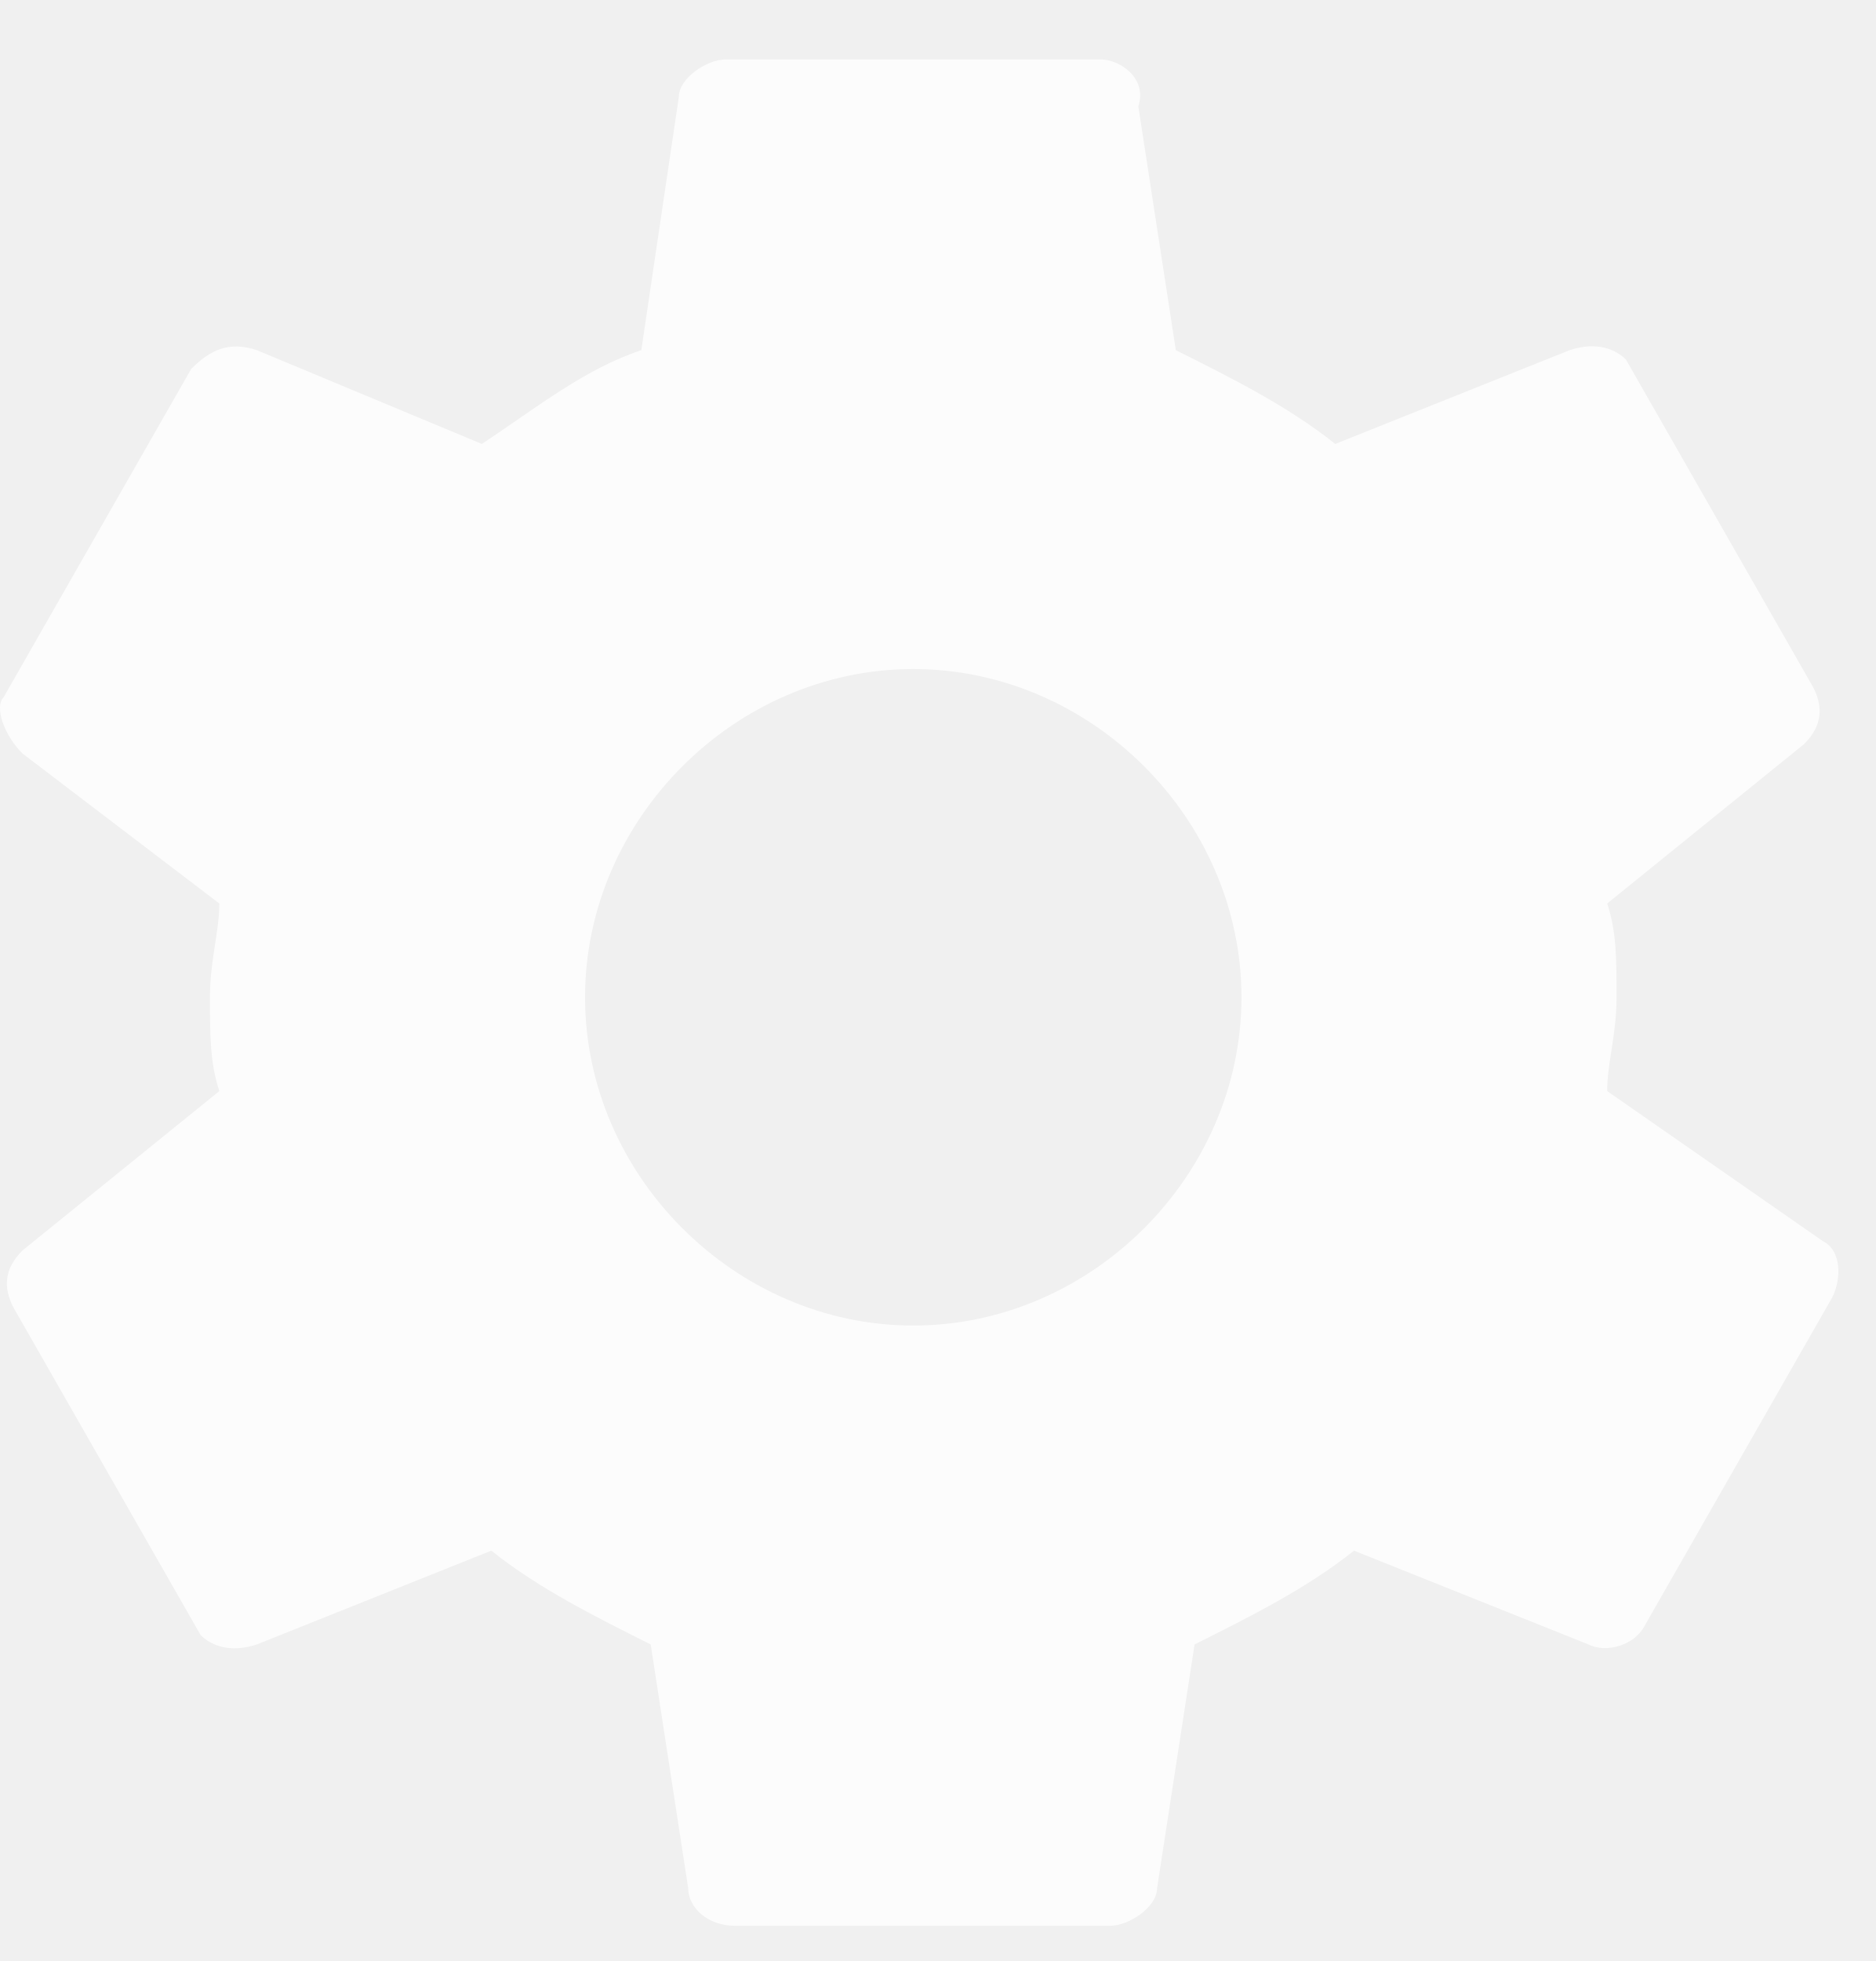
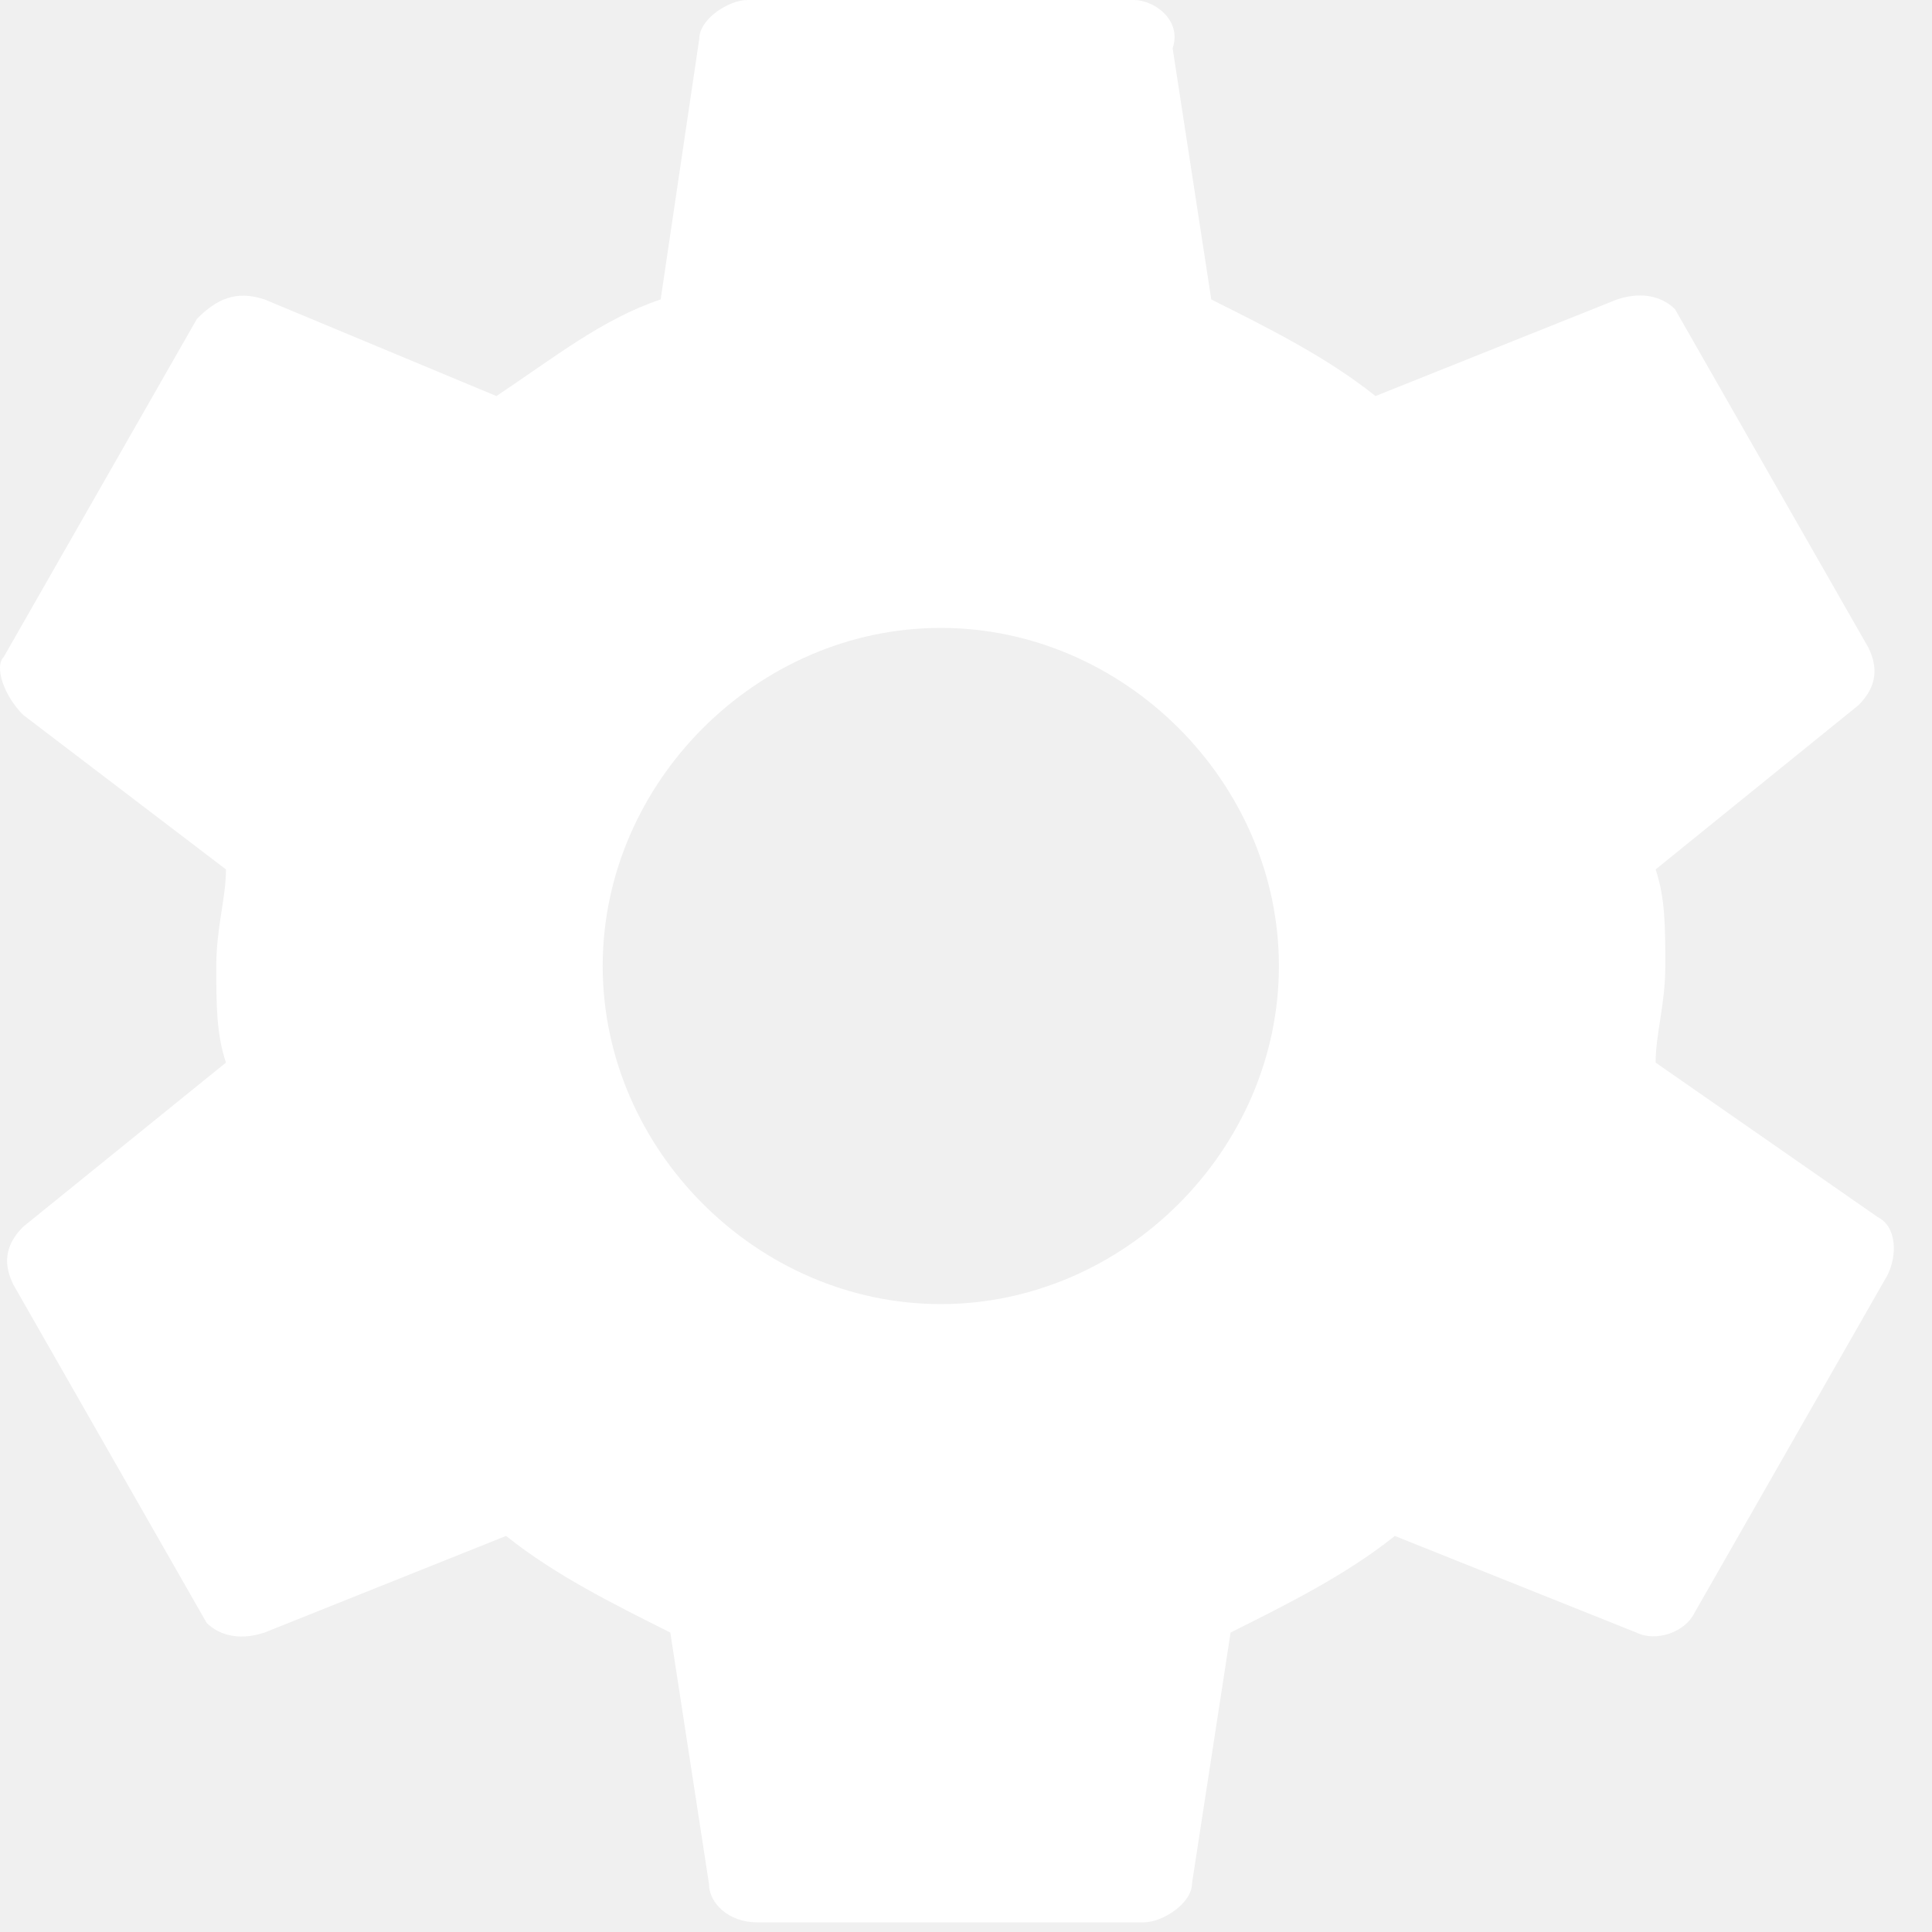
- <svg xmlns="http://www.w3.org/2000/svg" width="22px" height="23px" viewBox="0 0 22 23" version="1.1">
+ <svg xmlns="http://www.w3.org/2000/svg" width="22px" height="22px" viewBox="0 0 22 22" version="1.1">
  <defs />
-   <g id="assets" stroke="none" stroke-width="1" fill="none" fill-rule="evenodd" fill-opacity="0.8">
-     <g transform="translate(-231, -169)" id="icon_settings" fill="#FFFFFF">
-       <path d="M249.853,181.797 C249.853,181.467 249.963,181.137 249.963,180.697 C249.963,180.257 249.963,179.927 249.853,179.597 L252.163,177.727 C252.383,177.507 252.383,177.287 252.273,177.067 L250.073,173.217 C249.963,173.107 249.743,172.997 249.413,173.107 L246.663,174.207 C246.113,173.767 245.453,173.437 244.793,173.107 L244.353,170.247 C244.463,169.917 244.133,169.697 243.913,169.697 L239.513,169.697 C239.293,169.697 238.963,169.917 238.963,170.137 L238.523,173.107 C237.863,173.327 237.313,173.767 236.653,174.207 L234.013,173.107 C233.683,172.997 233.463,173.107 233.243,173.327 L231.043,177.177 C230.933,177.287 231.043,177.617 231.263,177.837 L233.573,179.597 C233.573,179.927 233.463,180.257 233.463,180.697 C233.463,181.137 233.463,181.467 233.573,181.797 L231.263,183.667 C231.043,183.887 231.043,184.107 231.153,184.327 L233.353,188.177 C233.463,188.287 233.683,188.397 234.013,188.287 L236.763,187.187 C237.313,187.627 237.973,187.957 238.633,188.287 L239.073,191.147 C239.073,191.367 239.293,191.587 239.623,191.587 L244.023,191.587 C244.243,191.587 244.573,191.367 244.573,191.147 L245.013,188.287 C245.673,187.957 246.333,187.627 246.883,187.187 L249.633,188.287 C249.853,188.397 250.183,188.287 250.293,188.067 L252.493,184.217 C252.603,183.997 252.603,183.667 252.383,183.557 L249.853,181.797 L249.853,181.797 Z M241.713,184.547 C239.623,184.547 237.863,182.787 237.863,180.697 C237.863,178.607 239.623,176.847 241.713,176.847 C243.803,176.847 245.563,178.607 245.563,180.697 C245.563,182.787 243.803,184.547 241.713,184.547 L241.713,184.547 Z" />
+   <g id="desktop" stroke="none" stroke-width="1" fill="none" fill-rule="evenodd">
+     <g id="desktop-assets" transform="translate(-120, -157)" fill="#FFFFFF">
+       <path d="M138.853,169.1 C138.853,168.77 138.963,168.44 138.963,168 C138.963,167.56 138.963,167.23 138.853,166.9 L141.163,165.03 C141.383,164.81 141.383,164.59 141.273,164.37 L139.073,160.52 C138.963,160.41 138.743,160.3 138.413,160.41 L135.663,161.51 C135.113,161.07 134.453,160.74 133.793,160.41 L133.353,157.55 C133.463,157.22 133.133,157 132.913,157 L128.513,157 C128.293,157 127.963,157.22 127.963,157.44 L127.523,160.41 C126.863,160.63 126.313,161.07 125.653,161.51 L123.013,160.41 C122.683,160.3 122.463,160.41 122.243,160.63 L120.043,164.48 C119.933,164.59 120.043,164.92 120.263,165.14 L122.573,166.9 C122.573,167.23 122.463,167.56 122.463,168 C122.463,168.44 122.463,168.77 122.573,169.1 L120.263,170.97 C120.043,171.19 120.043,171.41 120.153,171.63 L122.353,175.48 C122.463,175.59 122.683,175.7 123.013,175.59 L125.763,174.49 C126.313,174.93 126.973,175.26 127.633,175.59 L128.073,178.45 C128.073,178.67 128.293,178.89 128.623,178.89 L133.023,178.89 C133.243,178.89 133.573,178.67 133.573,178.45 L134.013,175.59 C134.673,175.26 135.333,174.93 135.883,174.49 L138.633,175.59 C138.853,175.7 139.183,175.59 139.293,175.37 L141.493,171.52 C141.603,171.3 141.603,170.97 141.383,170.86 L138.853,169.1 L138.853,169.1 Z M130.713,171.85 C128.623,171.85 126.863,170.09 126.863,168 C126.863,165.91 128.623,164.15 130.713,164.15 C132.803,164.15 134.563,165.91 134.563,168 C134.563,170.09 132.803,171.85 130.713,171.85 L130.713,171.85 Z" id="icon_settings" />
    </g>
  </g>
</svg>
